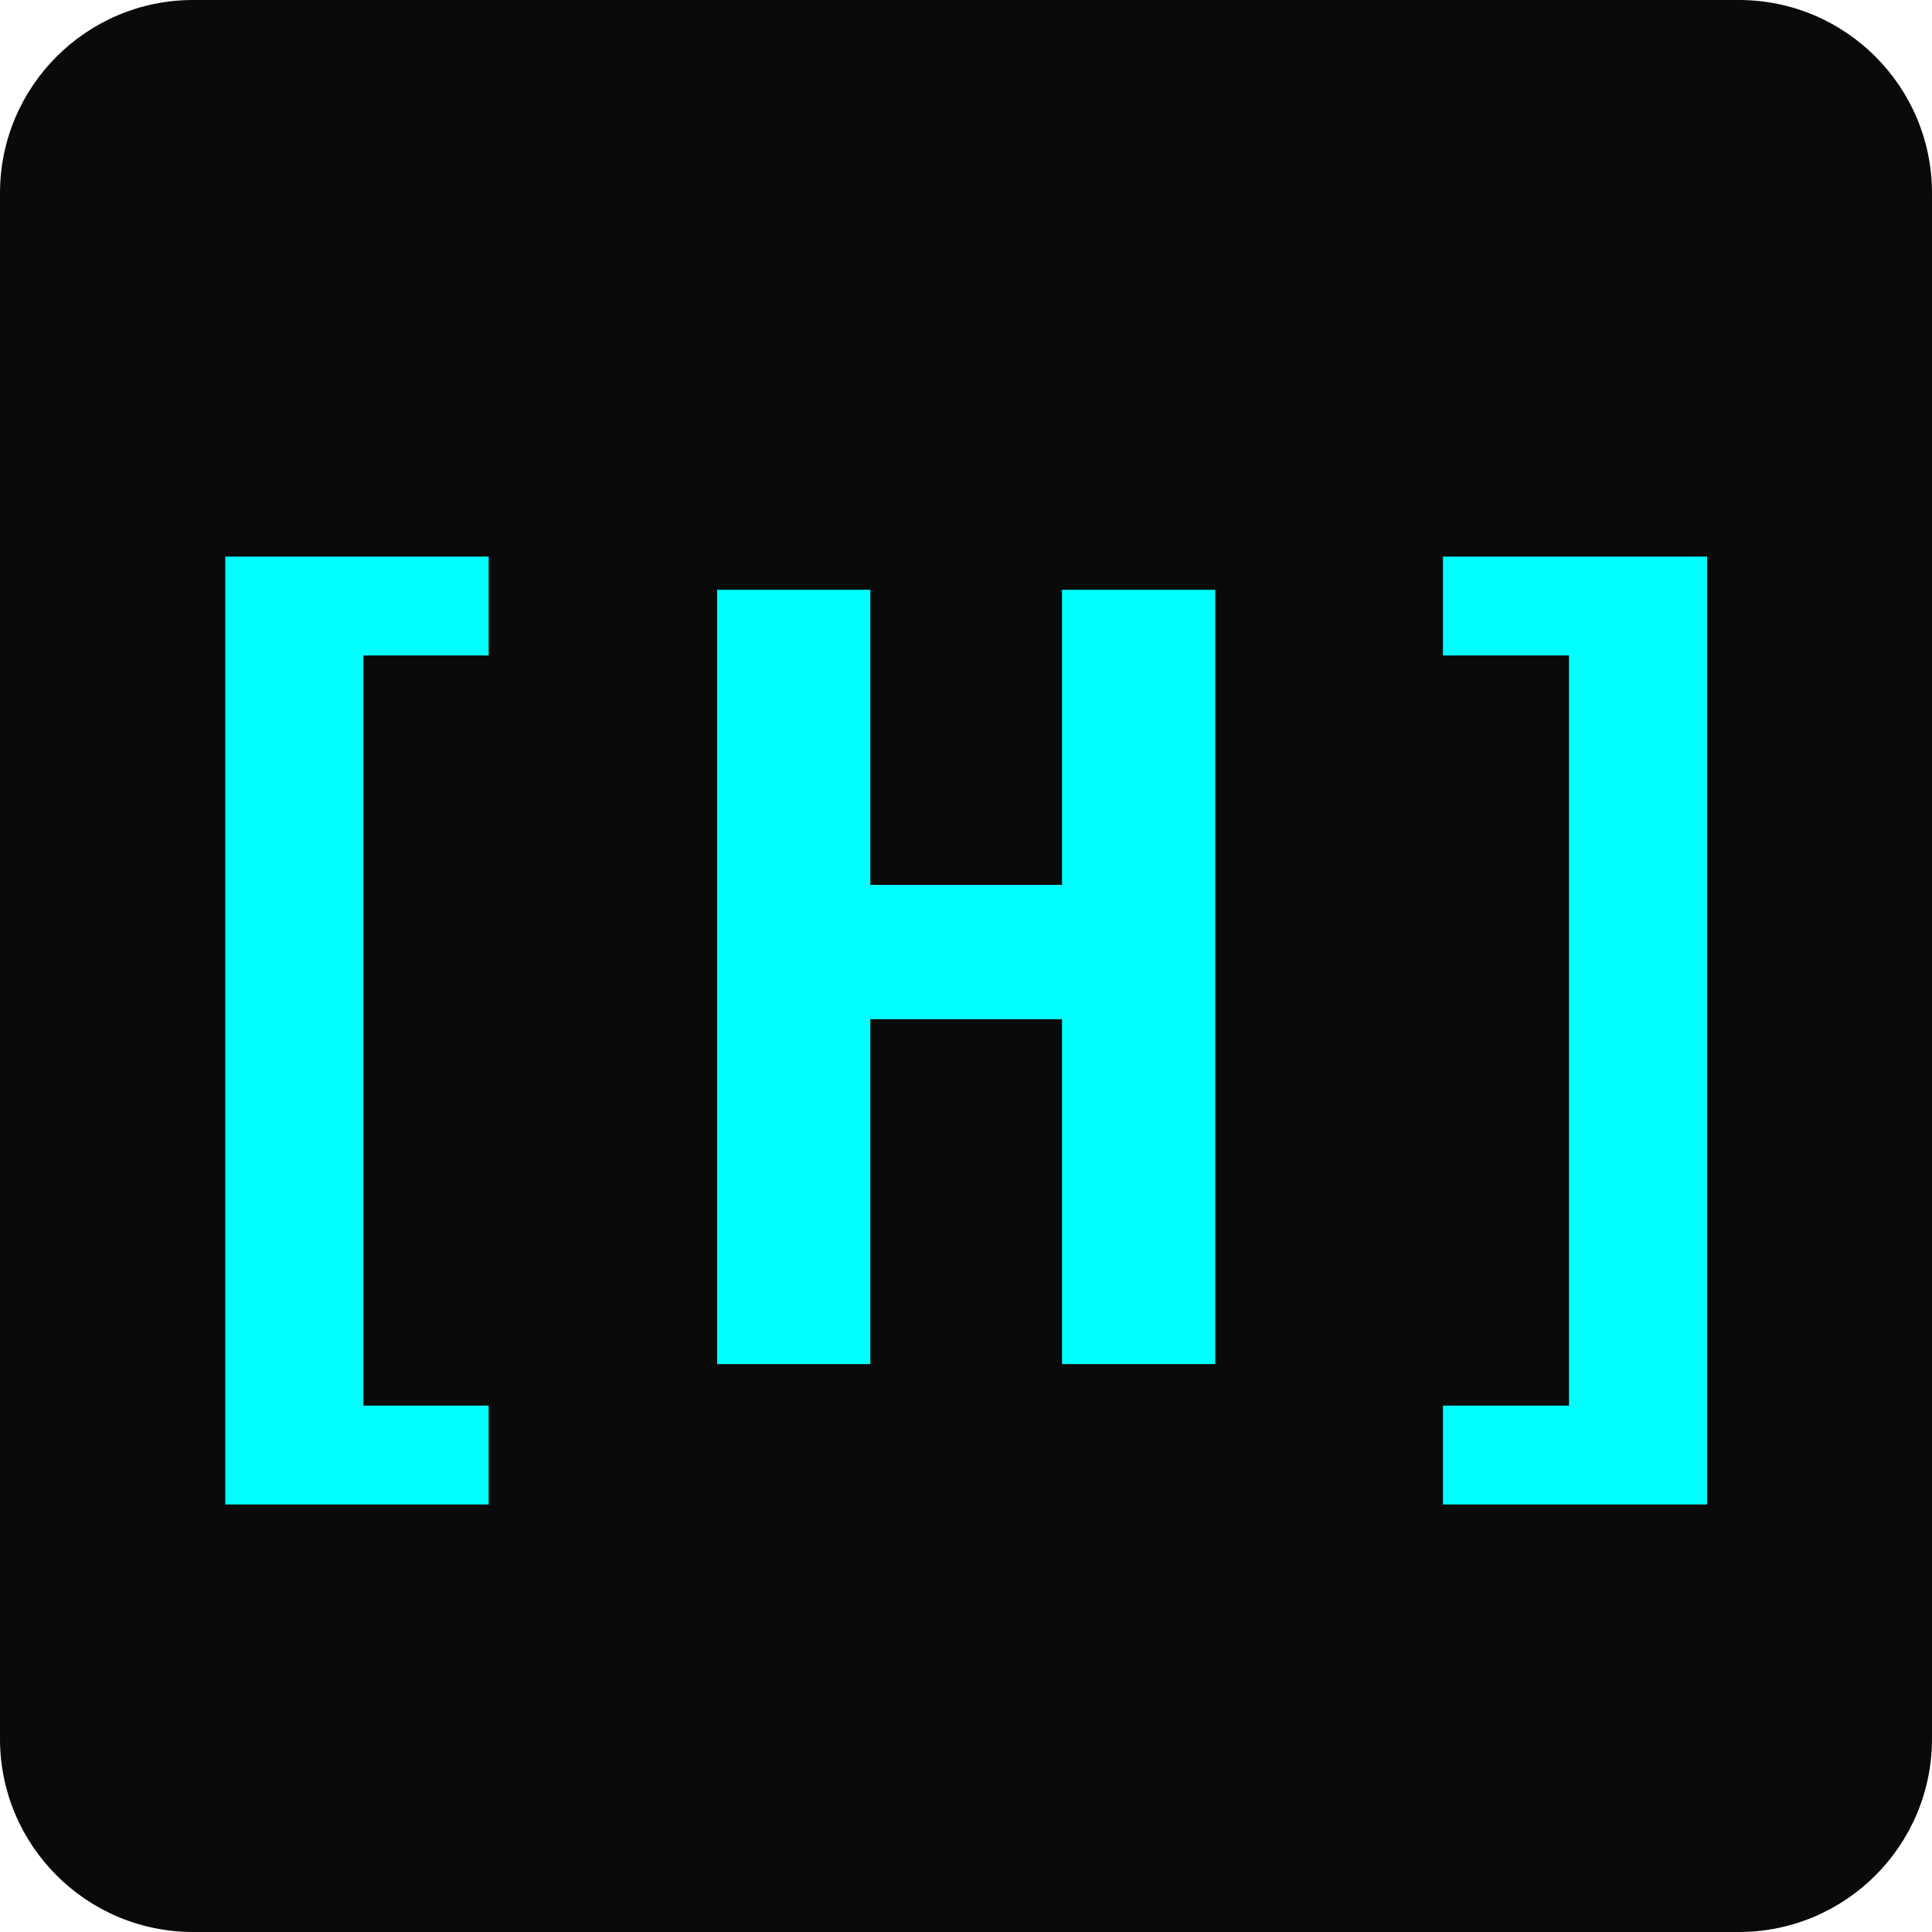
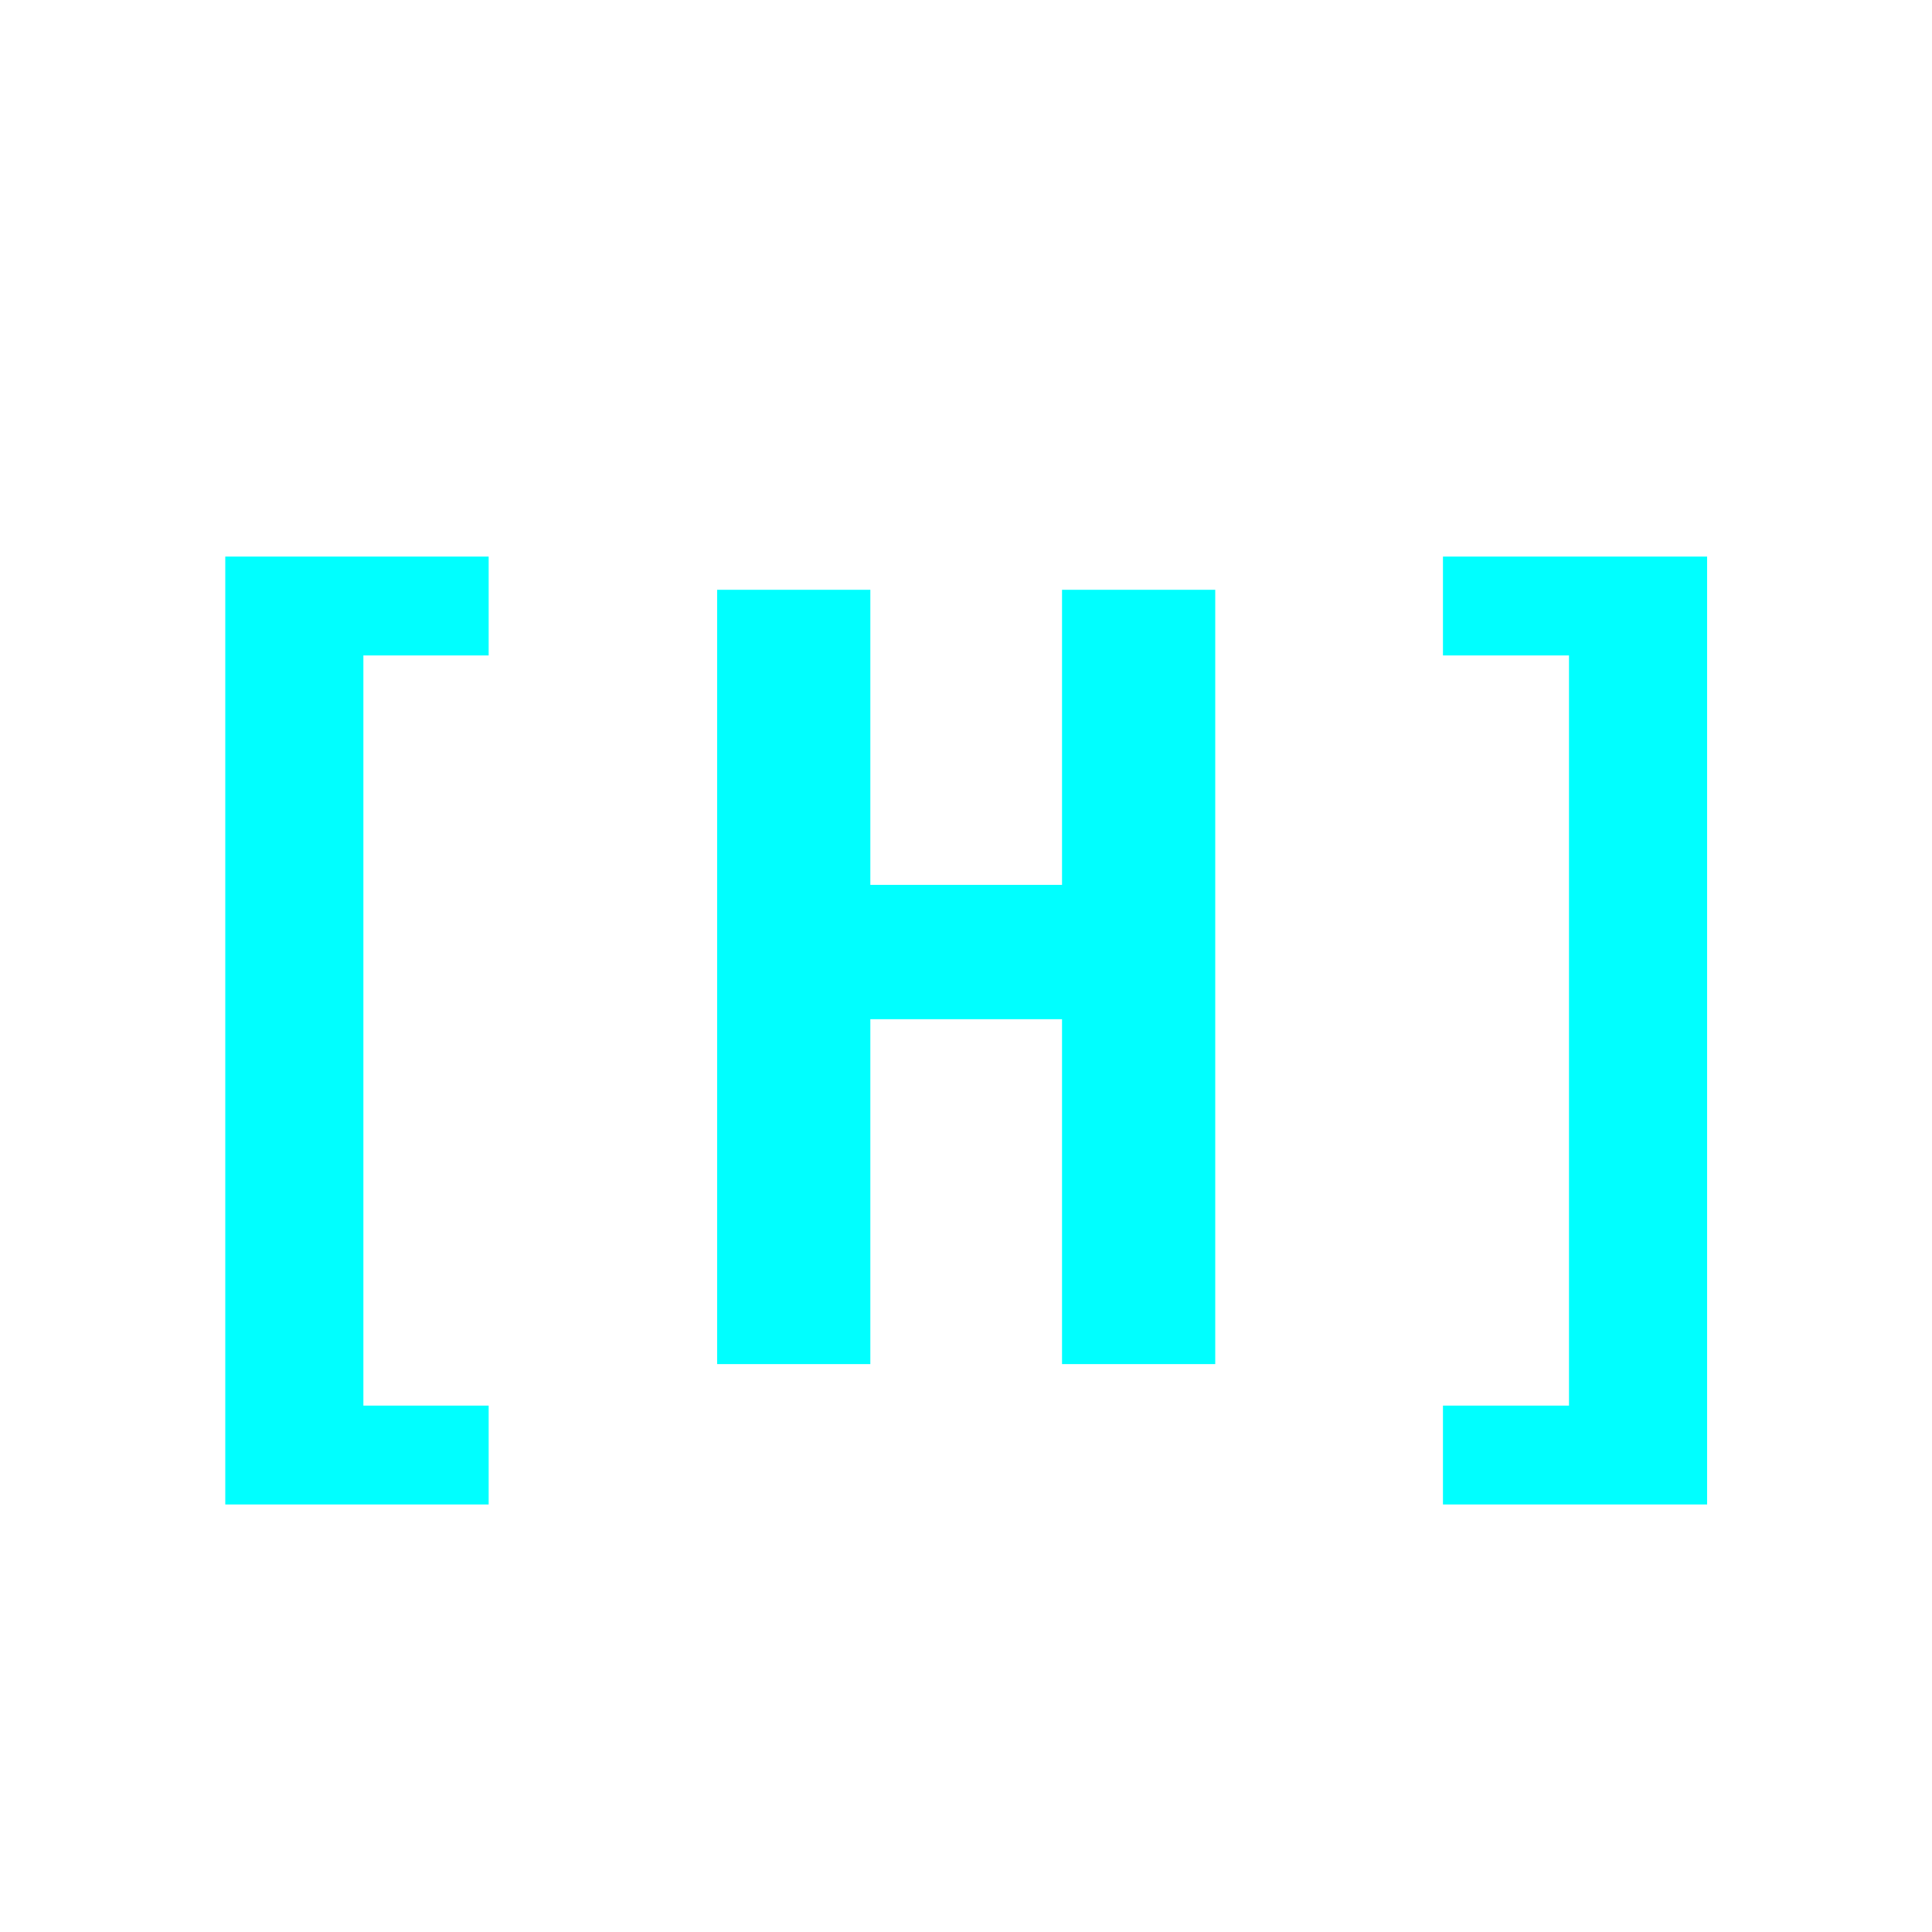
<svg xmlns="http://www.w3.org/2000/svg" width="40" height="40" viewBox="0 0 40 40" fill="none">
-   <rect width="40" height="40" rx="4" fill="#0A0A0A" />
  <text x="50%" y="55%" dominant-baseline="middle" text-anchor="middle" font-family="monospace" font-weight="bold" font-size="22" fill="#00FFFF">[H]</text>
</svg>
